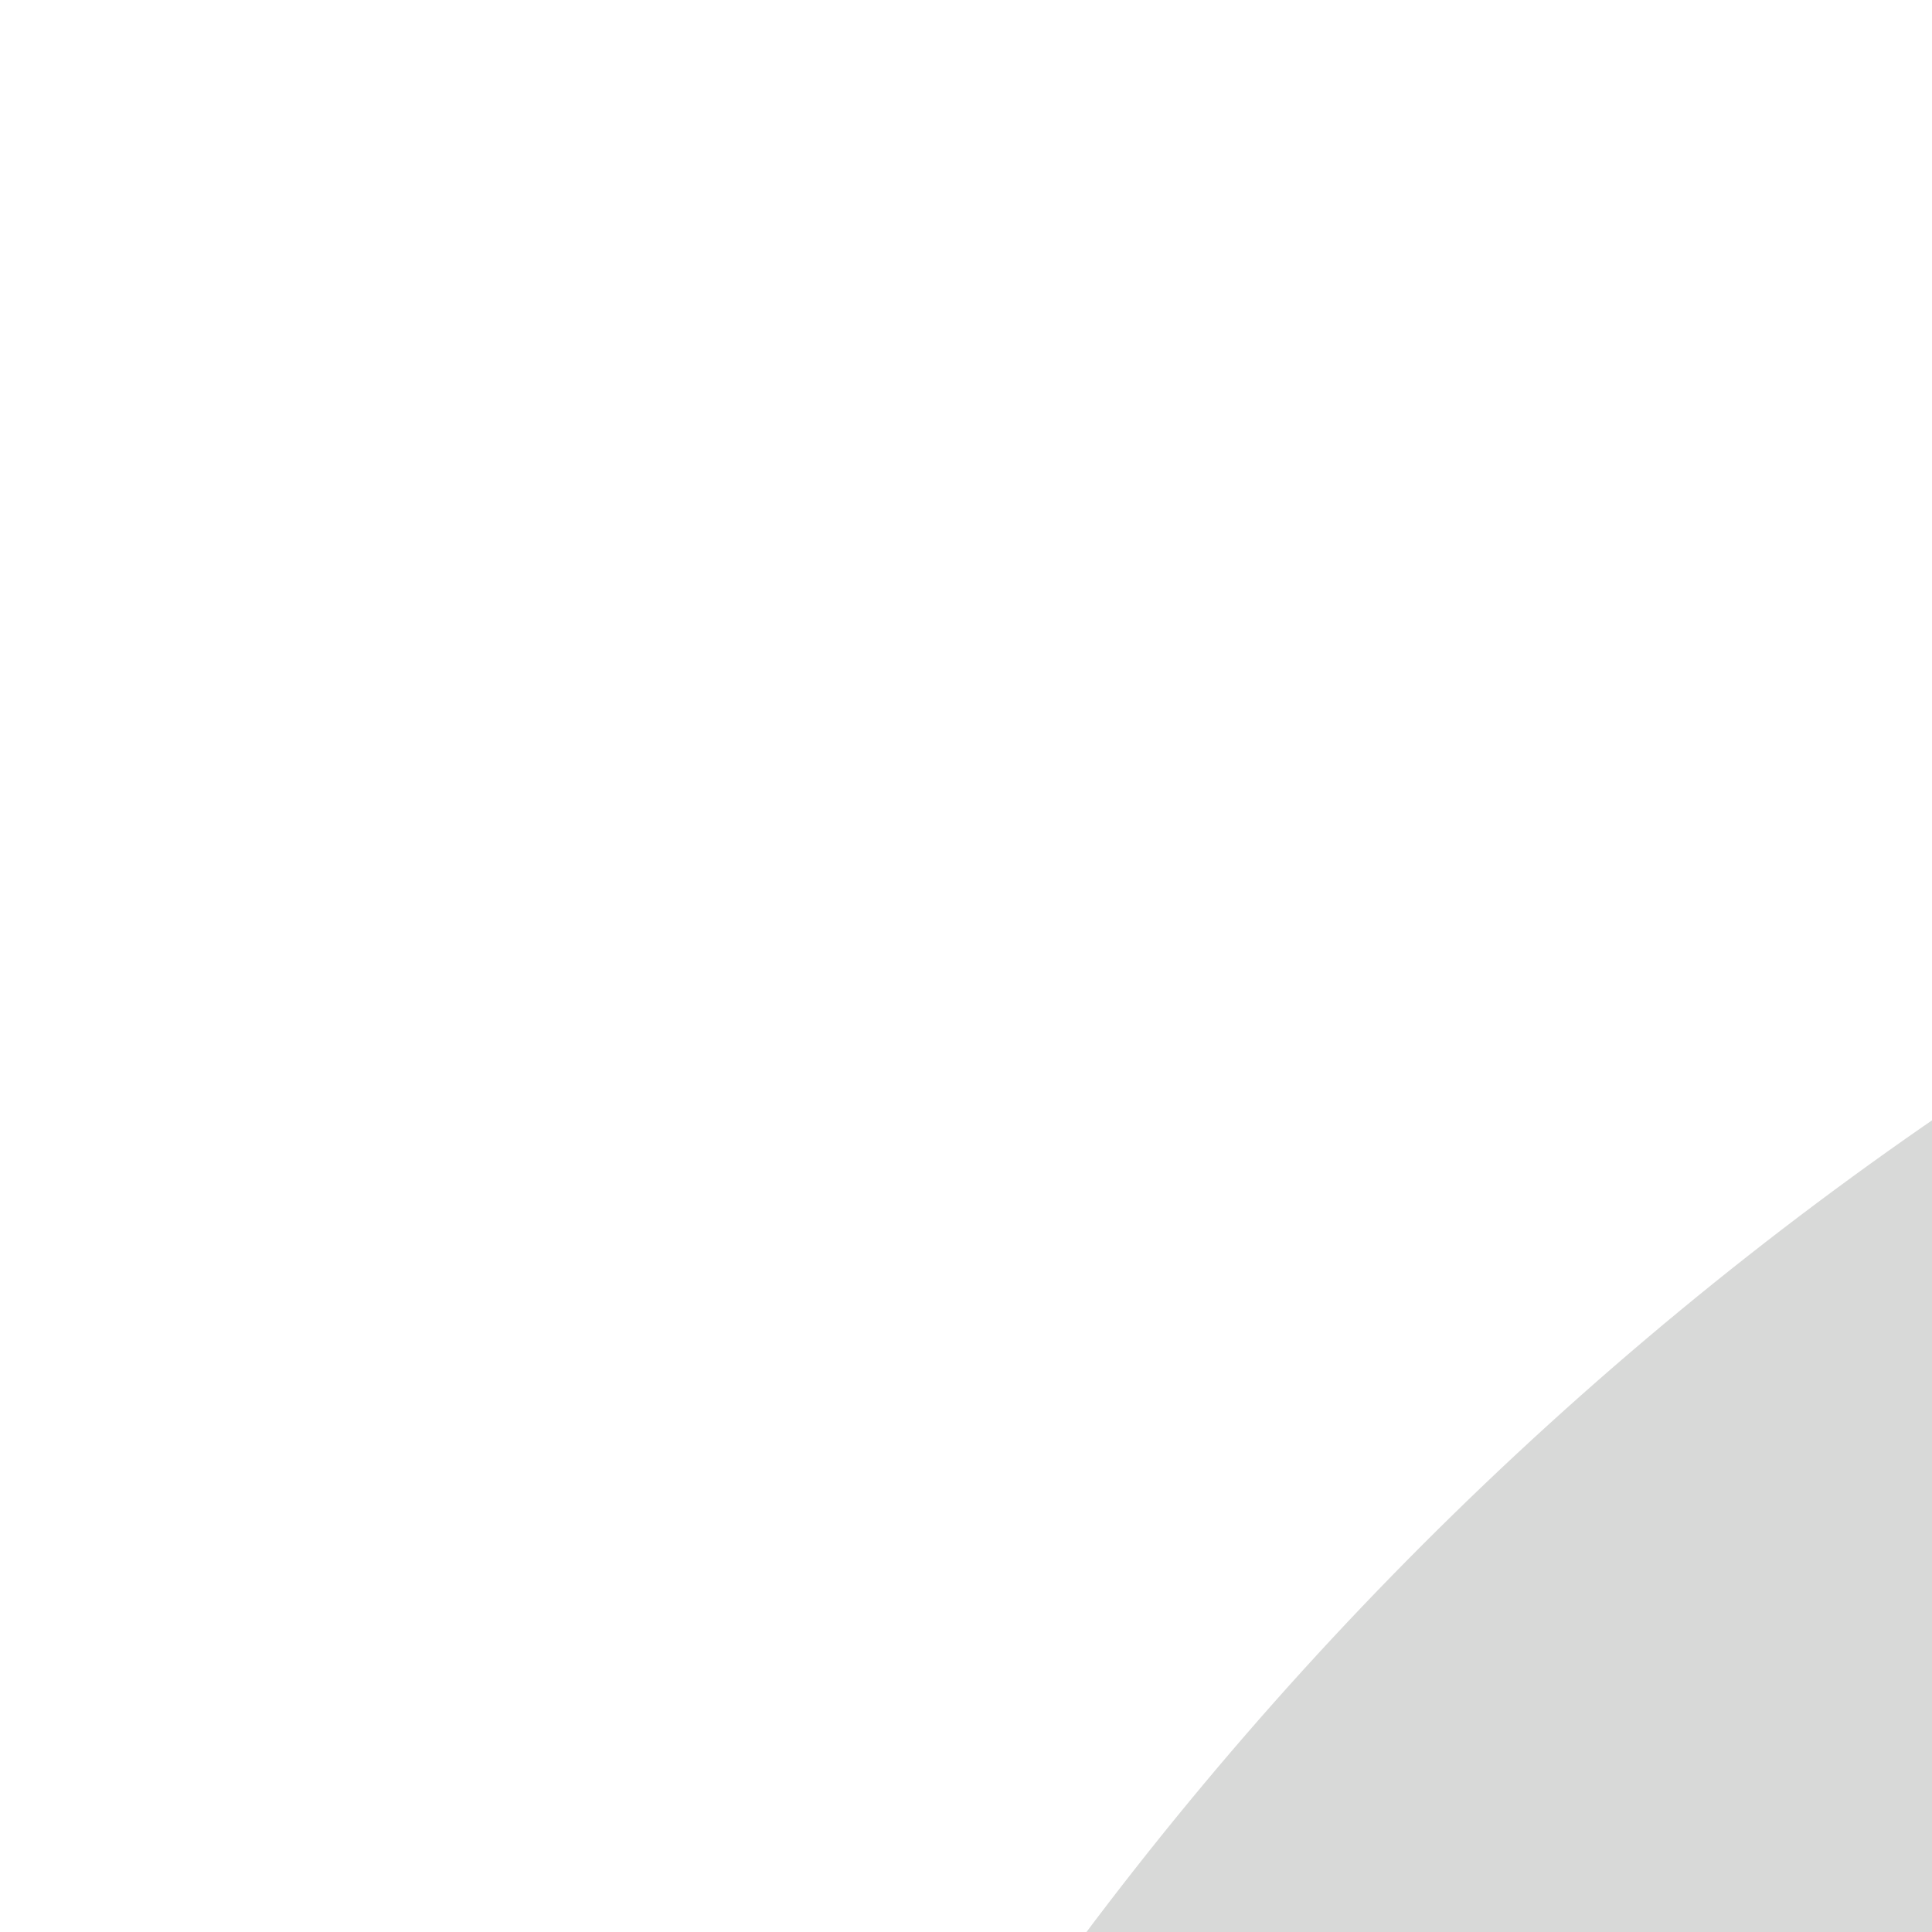
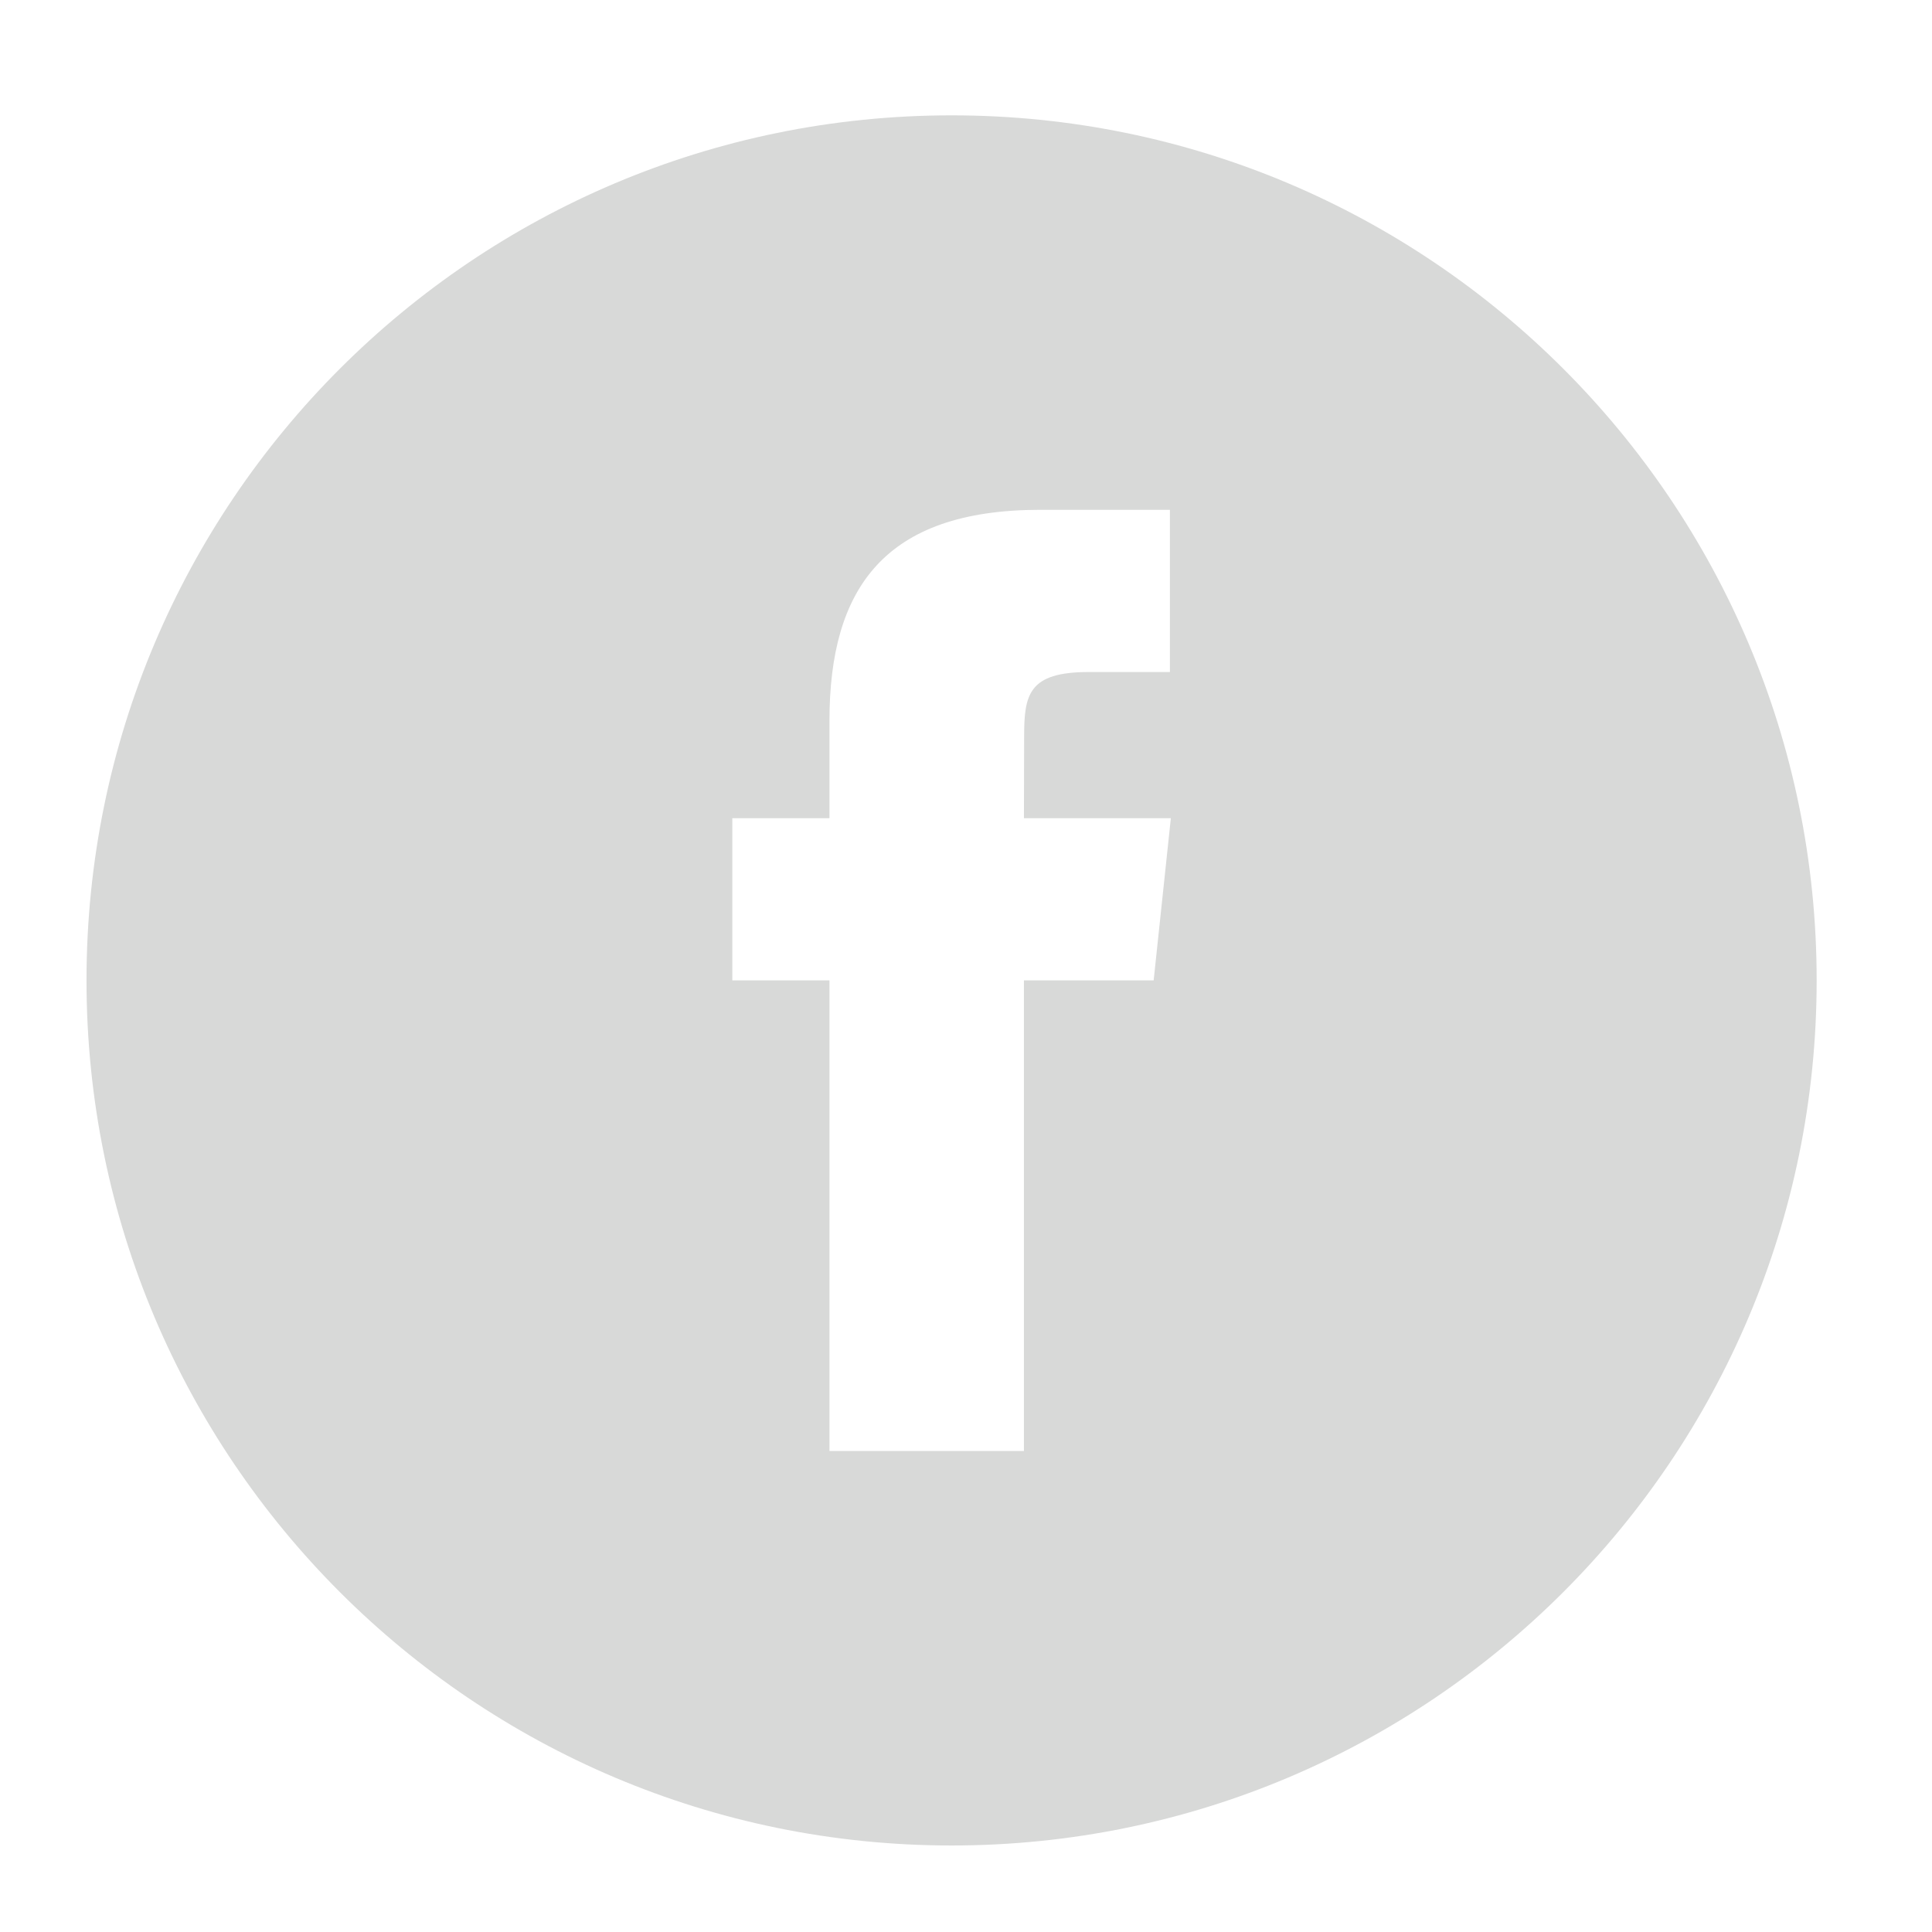
- <svg xmlns="http://www.w3.org/2000/svg" height="16px" id="Layer_1" style="enable-background:new 0 0 16 16;" version="1.1" viewBox="0 0 16 16" width="16px" xml:space="preserve">
+ <svg xmlns="http://www.w3.org/2000/svg" height="67px" id="Layer_1" style="enable-background:new 0 0 67 67;" version="1.1" viewBox="0 0 67 67" width="67px" xml:space="preserve">
  <path d="M28.765,50.32h6.744V33.998h4.499l0.596-5.624h-5.095  l0.007-2.816c0-1.466,0.14-2.253,2.244-2.253h2.812V17.68h-4.5c-5.405,0-7.307,2.729-7.307,7.317v3.377h-3.369v5.625h3.369V50.32z   M33,64C16.432,64,3,50.569,3,34S16.432,4,33,4s30,13.431,30,30S49.568,64,33,64z" style="fill-rule:evenodd;clip-rule:evenodd;fill:#D8D9D8;" />
</svg>
